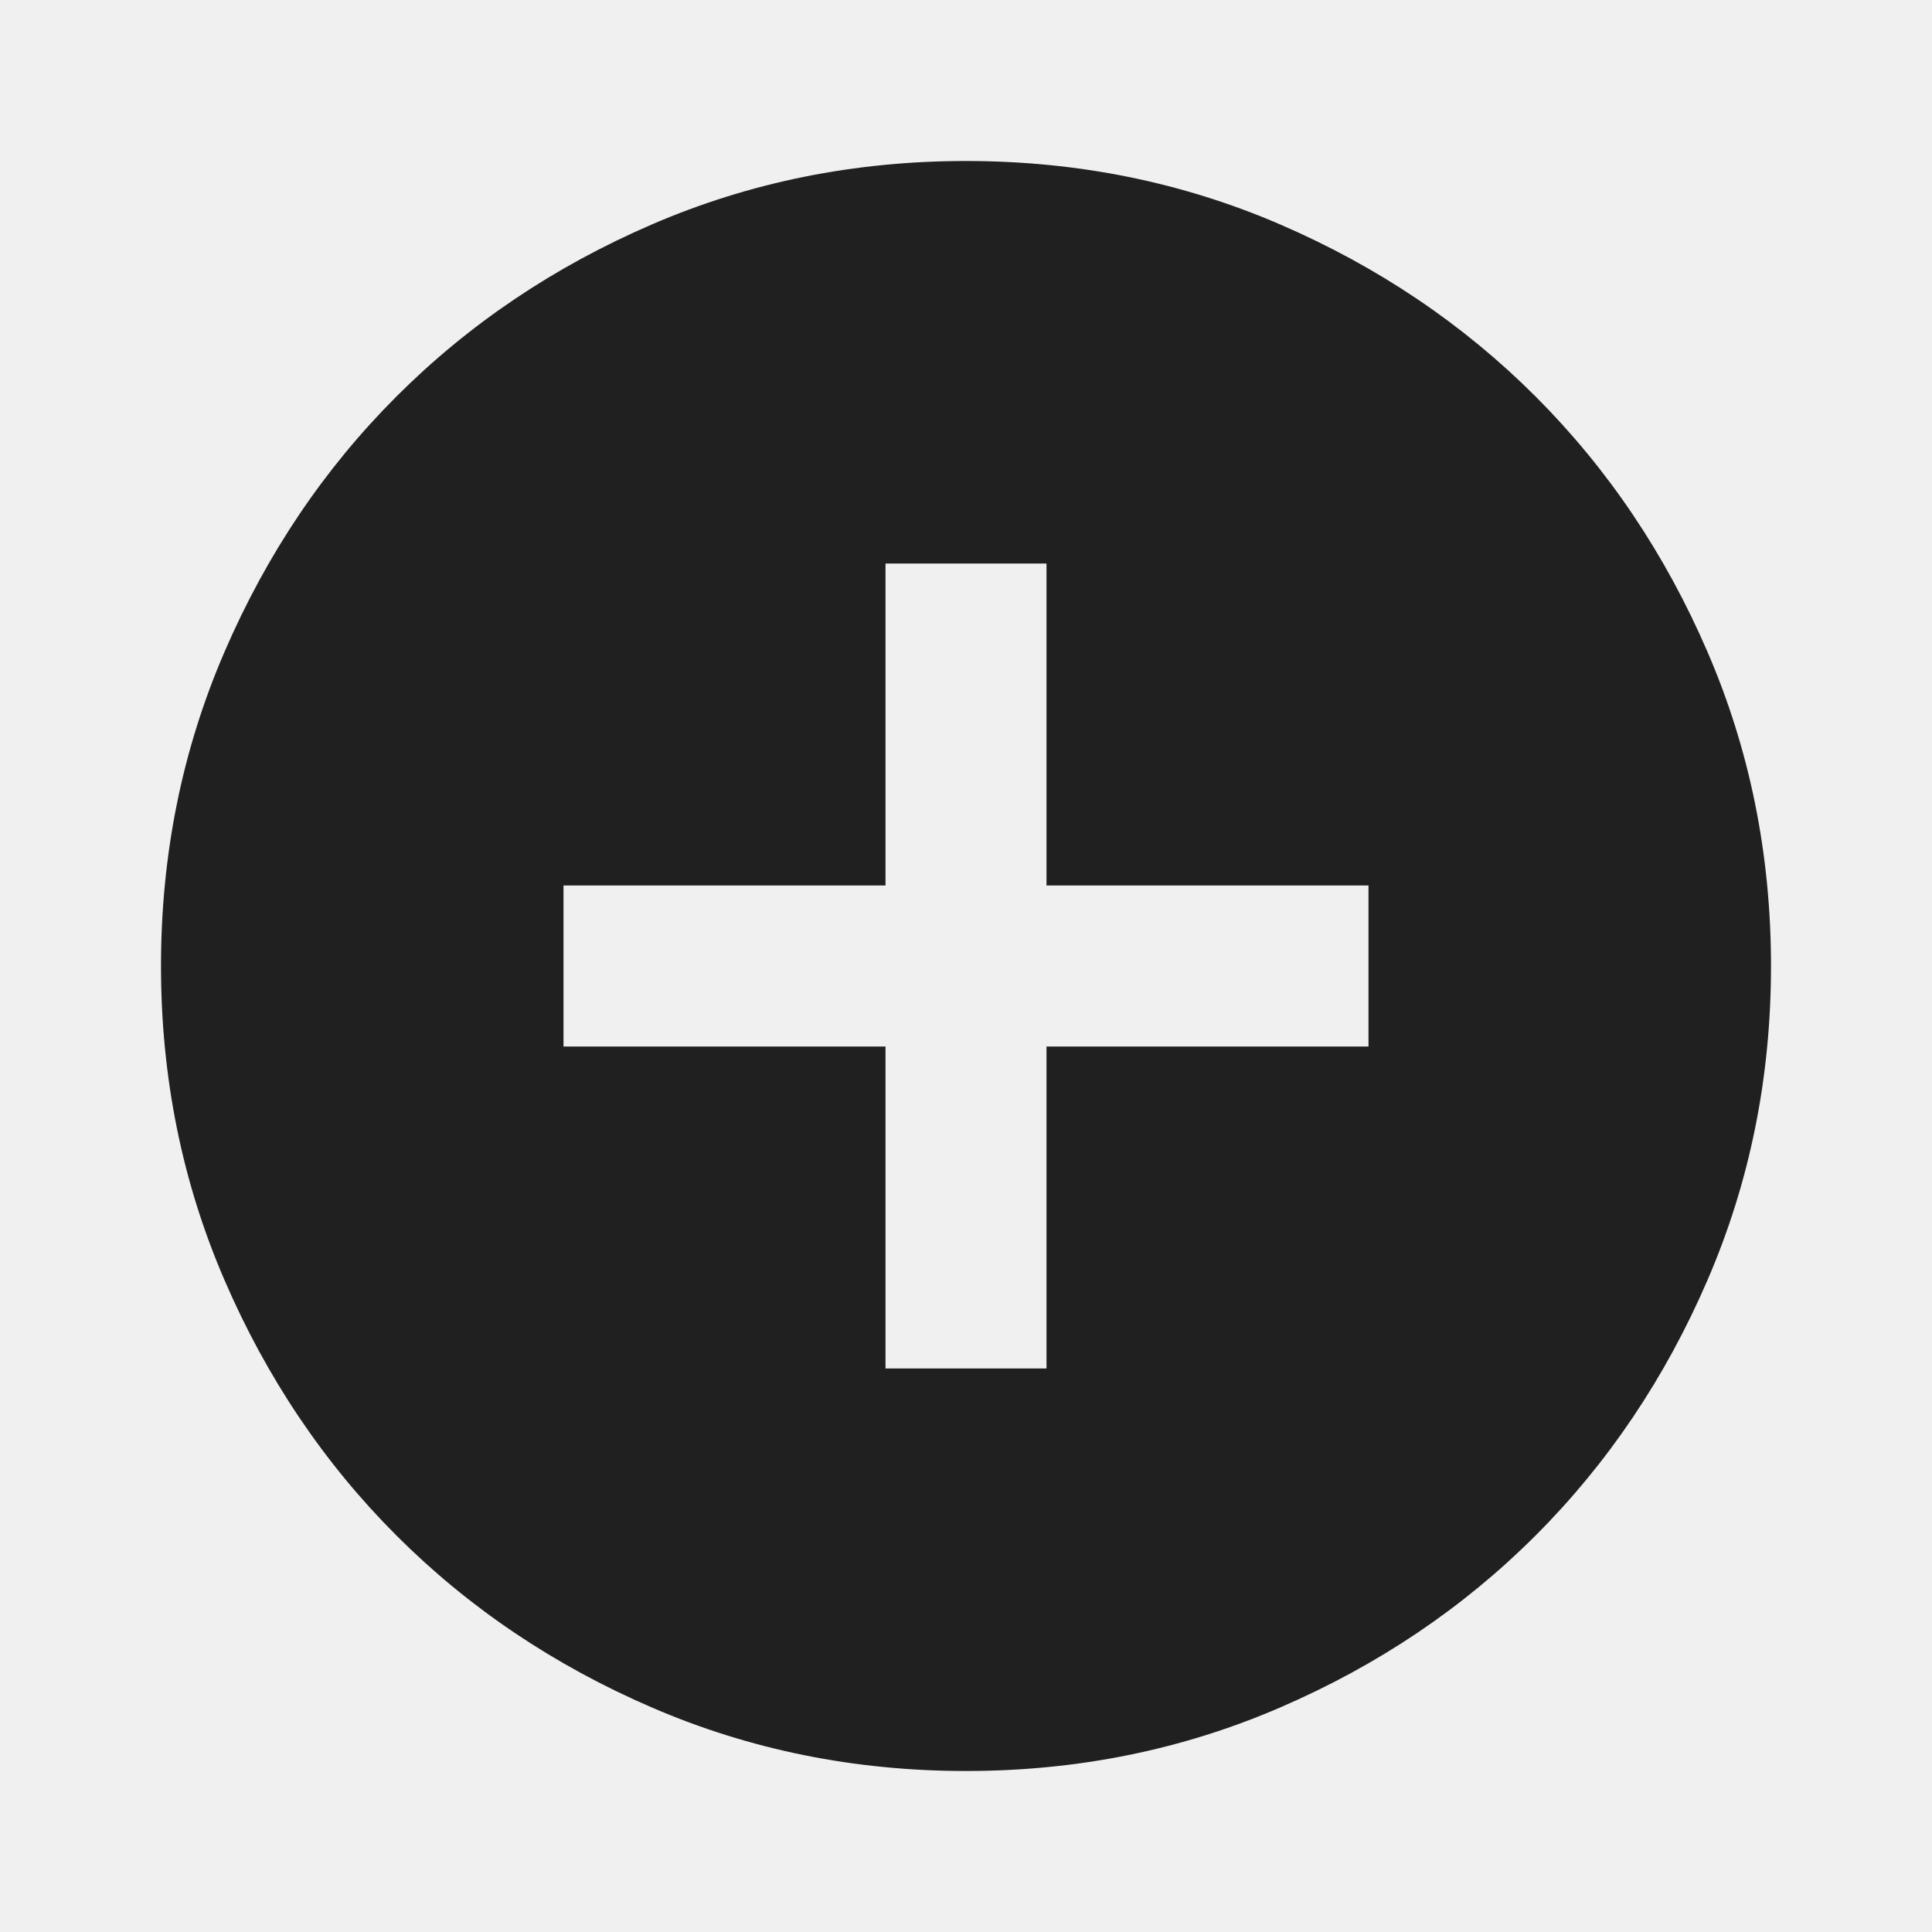
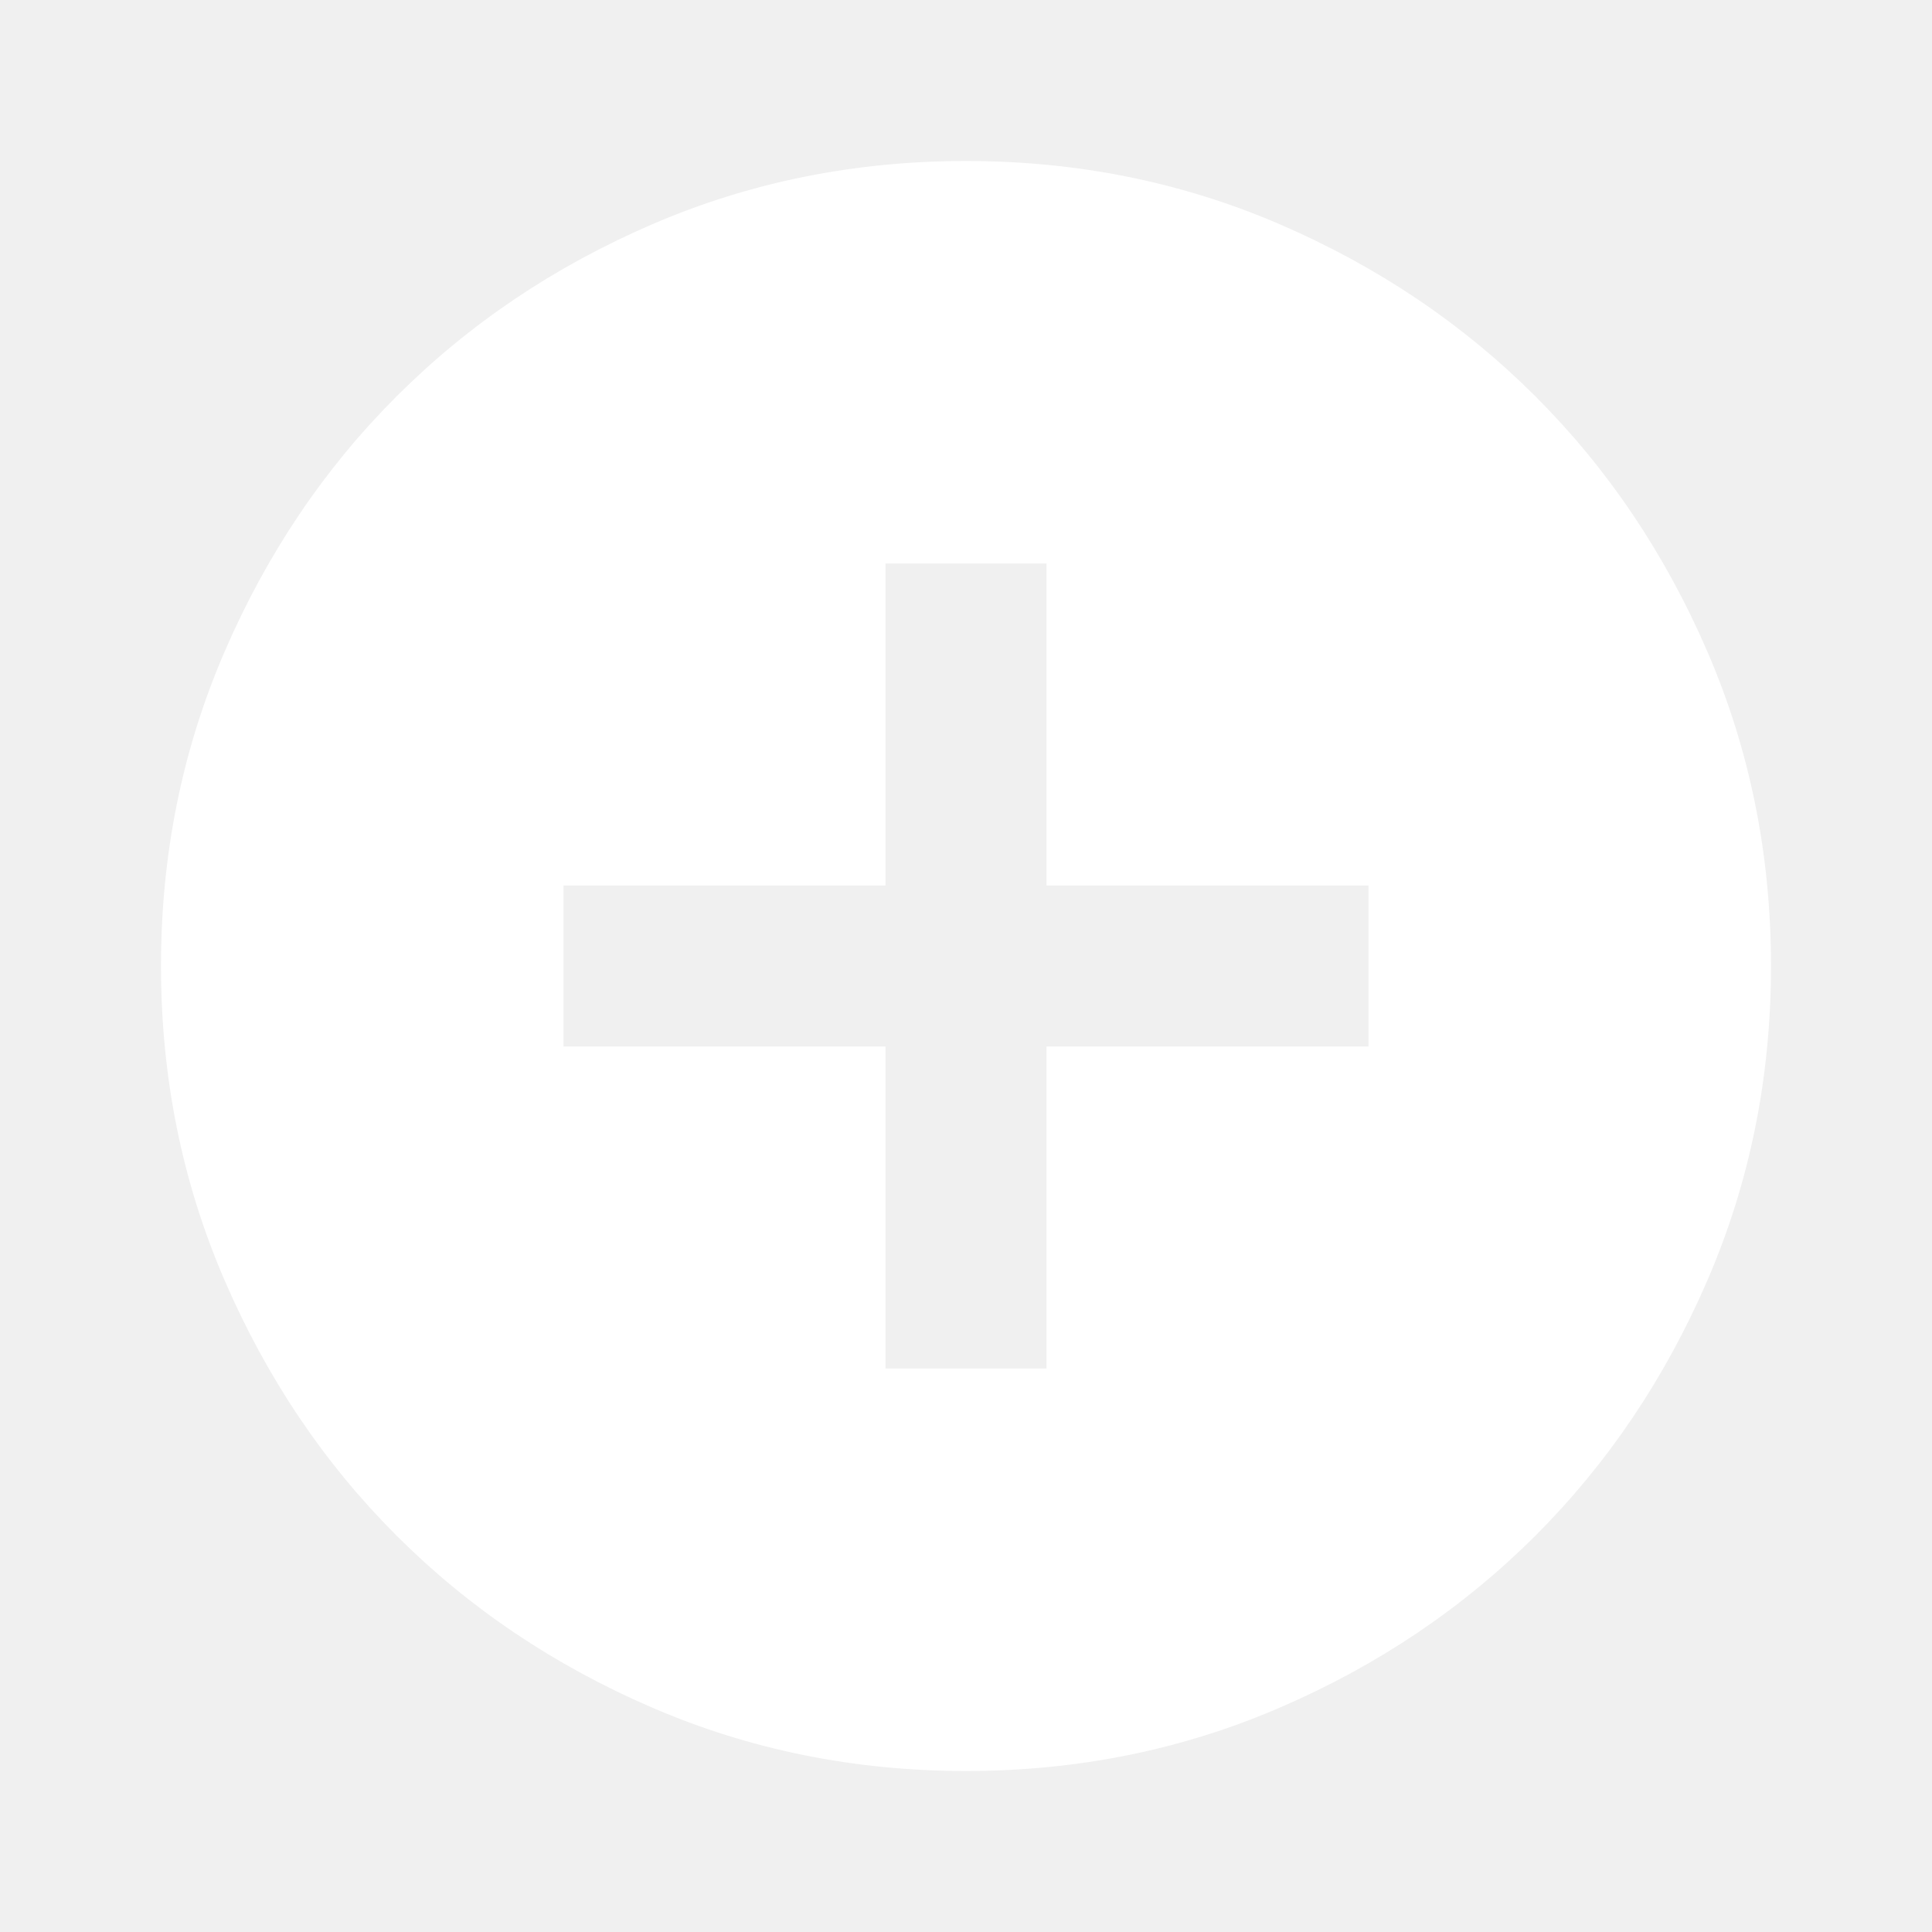
<svg xmlns="http://www.w3.org/2000/svg" aria-hidden="true" role="img" class="iconify iconify--material-symbols" width="32" height="32" preserveAspectRatio="xMidYMid meet" viewBox="0 0 24 24">
-   <path fill="#202020" d="M12 22q-2.075 0-3.9-.788q-1.825-.787-3.175-2.137q-1.35-1.35-2.137-3.175Q2 14.075 2 12t.788-3.9q.787-1.825 2.137-3.175q1.35-1.35 3.175-2.138Q9.925 2 12 2t3.9.787q1.825.788 3.175 2.138q1.35 1.35 2.137 3.175Q22 9.925 22 12t-.788 3.9q-.787 1.825-2.137 3.175q-1.35 1.35-3.175 2.137Q14.075 22 12 22Zm-1-5h2v-4h4v-2h-4V7h-2v4H7v2h4Z" />
+   <path fill="#fff" d="M12 22q-2.075 0-3.9-.788q-1.825-.787-3.175-2.137q-1.35-1.35-2.137-3.175Q2 14.075 2 12t.788-3.9q.787-1.825 2.137-3.175q1.35-1.35 3.175-2.138Q9.925 2 12 2t3.9.787q1.825.788 3.175 2.138q1.35 1.35 2.137 3.175Q22 9.925 22 12t-.788 3.9q-.787 1.825-2.137 3.175q-1.35 1.35-3.175 2.137Q14.075 22 12 22Zm-1-5h2v-4h4v-2h-4V7h-2v4H7v2h4Z" />
</svg>
